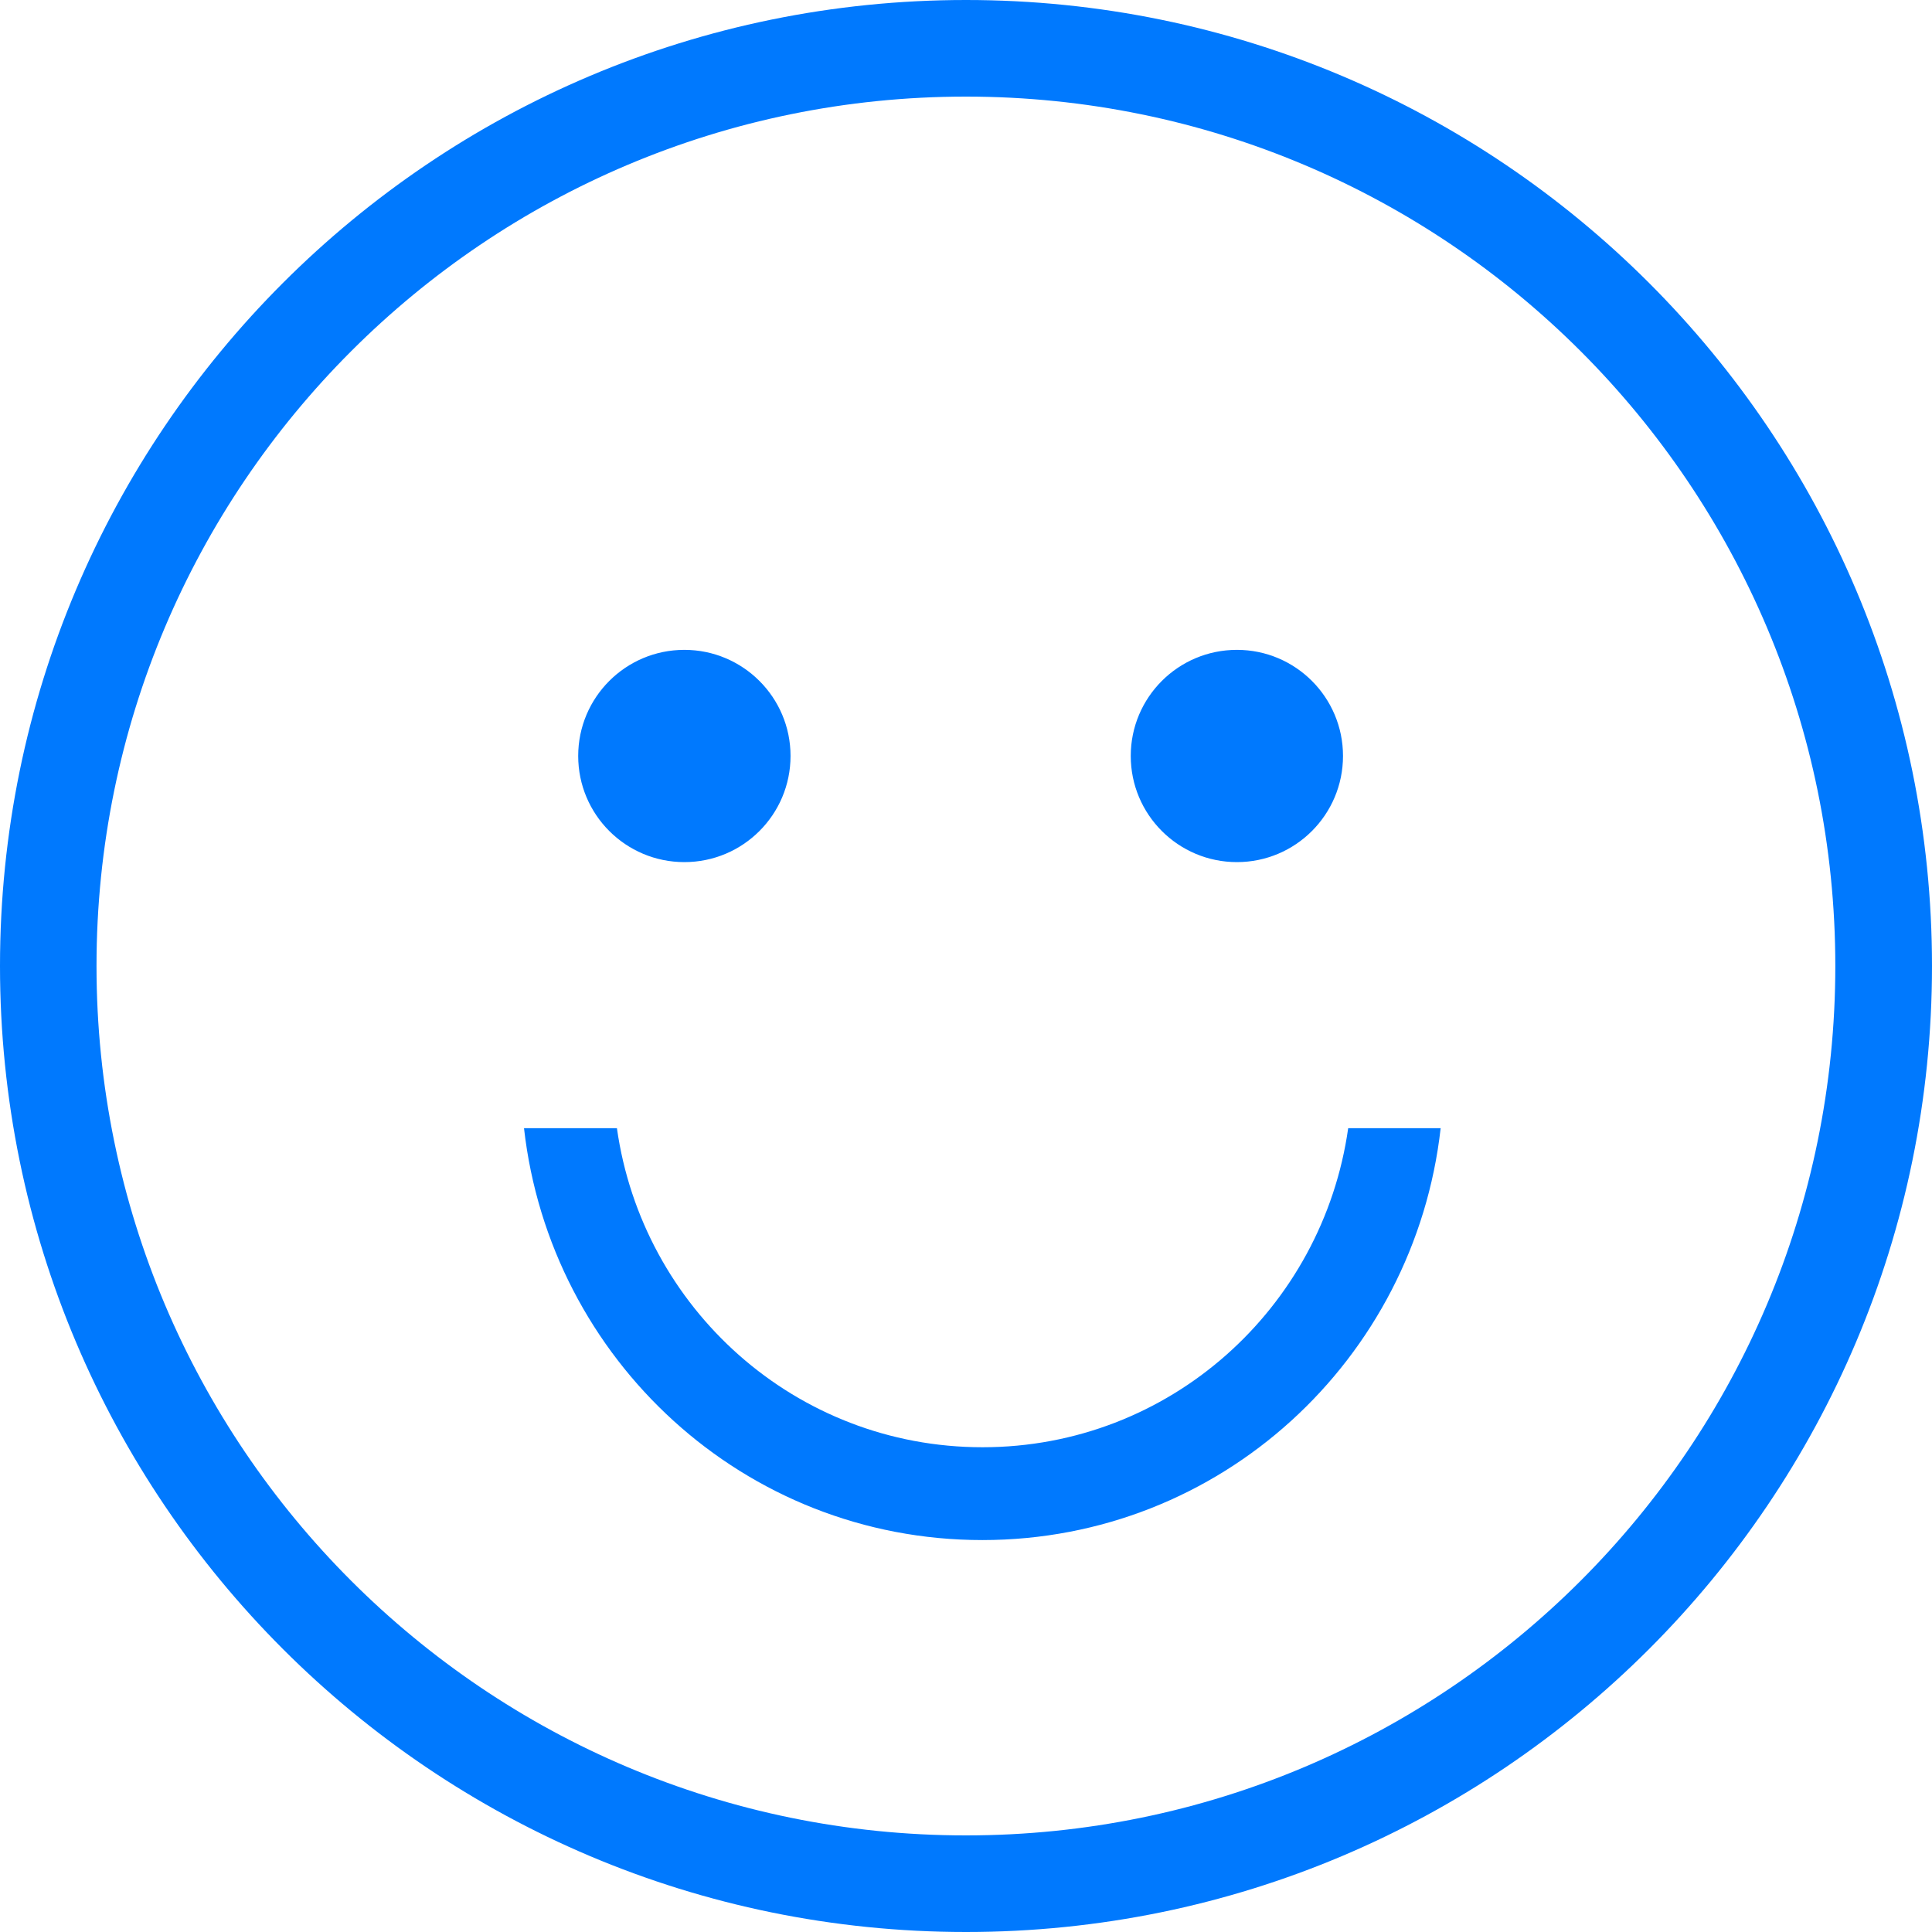
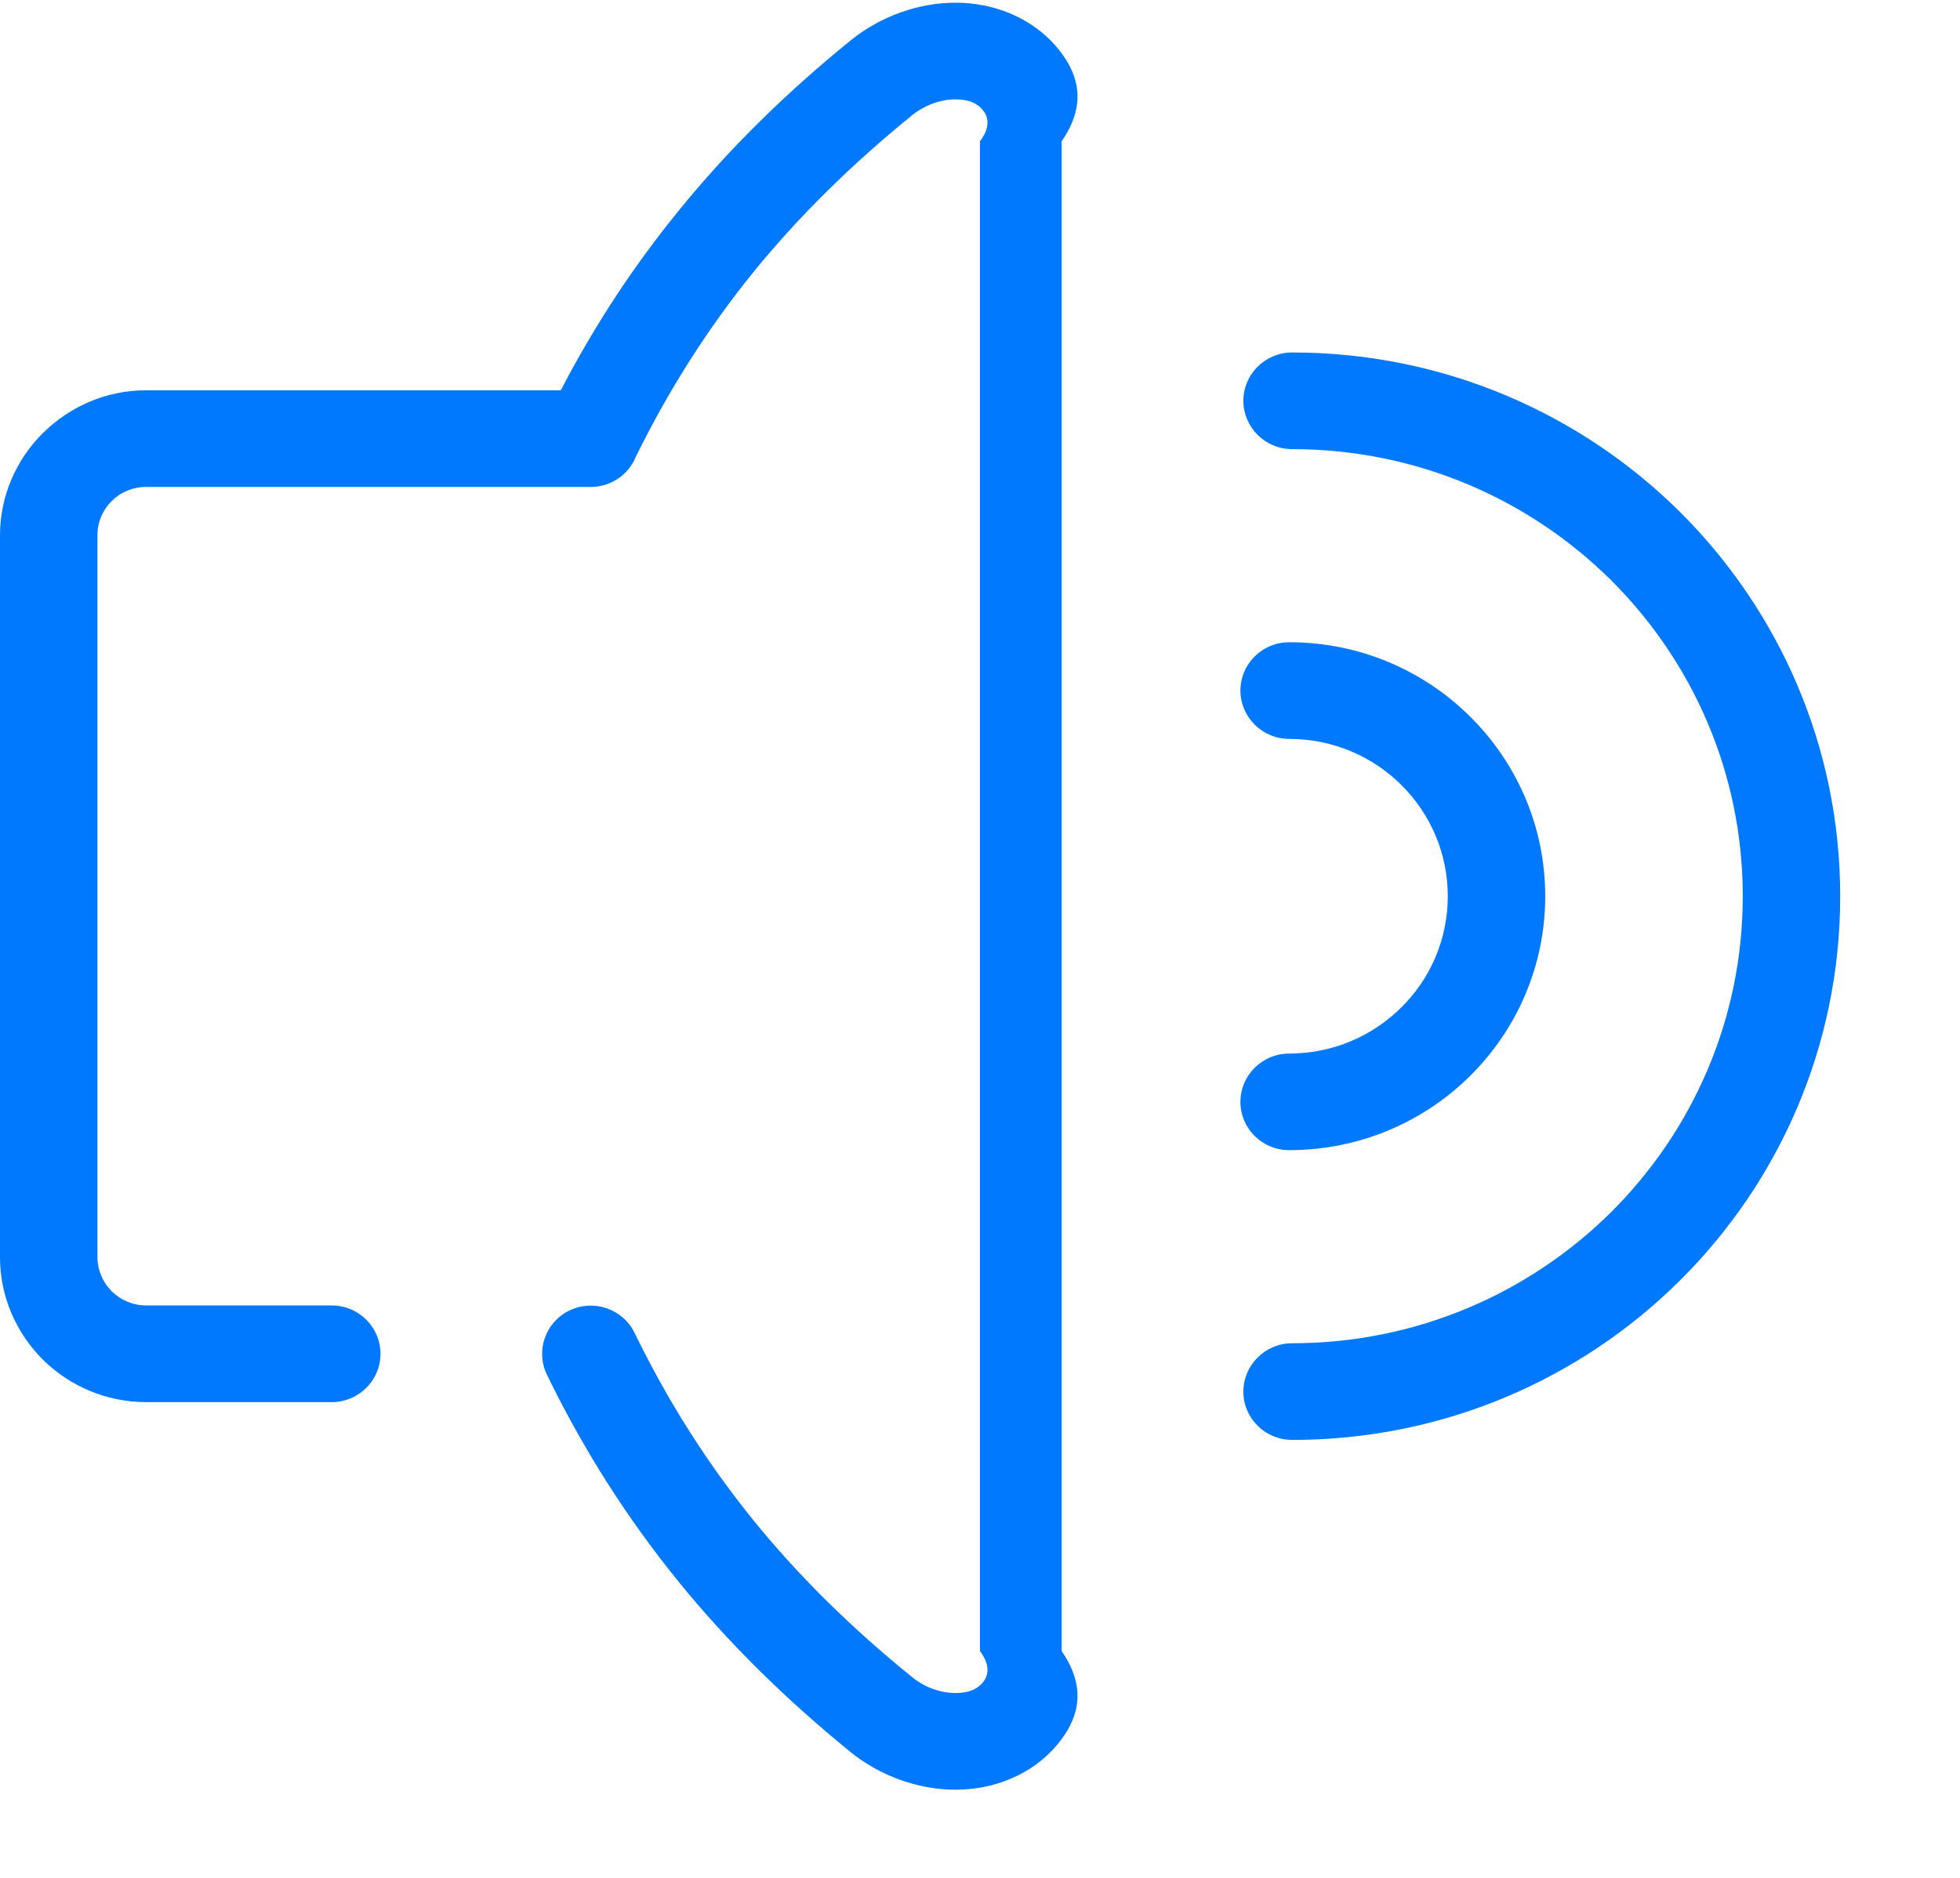
- <svg xmlns="http://www.w3.org/2000/svg" version="1.1" width="22px" height="22px">
-   <g transform="matrix(1 0 0 1 -112 -541 )">
-     <path d="M 15.352 12.847  C 15.062 14.897  13.318 16.48  11.188 16.48  C 9.058 16.48  7.315 14.897  7.025 12.847  L 5.967 12.847  C 6.264 15.481  8.473 17.537  11.186 17.537  C 13.9 17.537  16.109 15.481  16.405 12.847  L 15.352 12.847  Z M 22 11  C 22 4.925  17.075 0  11 0  C 4.925 0  0 4.925  0 11  C 0 17.075  4.925 22  11 22  C 17.075 22  22 17.075  22 11  Z M 20.899 11  C 20.899 16.467  16.467 20.9  10.999 20.9  C 5.531 20.9  1.099 16.467  1.099 11  C 1.099 5.532  5.531 1.1  10.999 1.1  C 16.467 1.1  20.899 5.532  20.899 11  Z M 12.876 8.608  C 12.876 9.276  13.417 9.817  14.085 9.817  C 14.752 9.817  15.293 9.276  15.293 8.608  C 15.293 7.941  14.752 7.4  14.085 7.4  C 13.417 7.4  12.876 7.941  12.876 8.608  Z M 6.584 8.608  C 6.584 9.276  7.125 9.817  7.793 9.817  C 8.461 9.817  9.002 9.276  9.002 8.608  C 9.002 7.941  8.46 7.4  7.793 7.4  C 7.125 7.4  6.584 7.941  6.584 8.608  Z " fill-rule="nonzero" fill="#0079fe" stroke="none" transform="matrix(1 0 0 1 112 541 )" />
+ <svg xmlns="http://www.w3.org/2000/svg" version="1.1" width="24px" height="23px">
+   <g transform="matrix(1 0 0 1 -1026 -246 )">
+     <path d="M 4.063 15.989  C 4.392 15.989  4.659 16.255  4.659 16.581  C 4.659 16.907  4.392 17.173  4.063 17.173  L 1.789 17.173  C 1.297 17.173  0.849 16.973  0.525 16.653  C 0.202 16.33  0 15.886  0 15.398  L 0 6.556  C 0 6.07  0.202 5.626  0.525 5.304  L 0.526 5.302  L 0.528 5.302  L 0.534 5.296  C 0.859 4.978  1.302 4.78  1.789 4.78  L 6.867 4.78  C 7.281 3.984  7.757 3.261  8.301 2.592  C 8.918 1.83  9.62 1.142  10.411 0.499  C 10.784 0.195  11.254 0.033  11.7 0.033  C 11.932 0.033  12.16 0.077  12.373 0.166  C 12.597 0.261  12.797 0.403  12.956 0.597  C 13.186 0.877  13.33 1.254  13 1.73  L 13 20.223  C 13.33 20.7  13.186 21.076  12.956 21.356  C 12.797 21.55  12.597 21.694  12.373 21.787  C 12.16 21.877  11.932 21.92  11.7 21.92  C 11.254 21.92  10.784 21.759  10.411 21.456  C 9.62 20.811  8.918 20.123  8.301 19.362  C 7.683 18.6  7.15 17.768  6.698 16.839  C 6.554 16.545  6.679 16.191  6.975 16.05  C 7.272 15.908  7.626 16.032  7.77 16.324  C 8.182 17.172  8.666 17.929  9.227 18.622  C 9.788 19.313  10.431 19.943  11.166 20.539  C 11.323 20.668  11.519 20.736  11.7 20.736  C 11.779 20.736  11.85 20.725  11.908 20.7  C 11.955 20.68  11.999 20.649  12.034 20.608  C 12.097 20.53  12.137 20.405  12 20.223  L 12 1.73  C 12.137 1.548  12.097 1.423  12.034 1.347  C 11.999 1.304  11.955 1.273  11.908 1.253  C 11.85 1.229  11.779 1.217  11.7 1.217  C 11.519 1.217  11.323 1.286  11.166 1.414  C 10.431 2.01  9.788 2.642  9.227 3.331  C 8.674 4.013  8.197 4.759  7.787 5.591  C 7.7 5.81  7.484 5.964  7.234 5.964  L 1.789 5.964  C 1.625 5.964  1.475 6.029  1.368 6.136  L 1.366 6.139  C 1.259 6.244  1.193 6.392  1.193 6.556  L 1.193 15.398  C 1.193 15.559  1.261 15.708  1.368 15.816  C 1.477 15.922  1.626 15.989  1.789 15.989  L 4.063 15.989  Z M 15.786 14.087  C 15.457 14.087  15.189 13.823  15.189 13.496  C 15.189 13.169  15.457 12.904  15.786 12.904  C 16.322 12.904  16.808 12.688  17.159 12.339  C 17.511 11.992  17.728 11.508  17.728 10.977  C 17.728 10.445  17.511 9.963  17.159 9.614  C 16.808 9.265  16.322 9.05  15.786 9.05  C 15.457 9.05  15.189 8.784  15.189 8.457  C 15.189 8.131  15.457 7.866  15.786 7.866  C 16.652 7.866  17.435 8.214  18.002 8.777  C 18.57 9.341  18.921 10.118  18.921 10.977  C 18.921 11.835  18.57 12.614  18.002 13.177  C 17.435 13.739  16.652 14.087  15.786 14.087  Z M 15.823 17.636  C 15.493 17.636  15.225 17.372  15.225 17.045  C 15.225 16.718  15.493 16.452  15.823 16.452  C 17.347 16.452  18.726 15.839  19.725 14.849  C 20.722 13.858  21.34 12.489  21.34 10.977  C 21.34 9.464  20.722 8.096  19.725 7.104  C 18.726 6.114  17.347 5.501  15.823 5.501  C 15.493 5.501  15.225 5.235  15.225 4.908  C 15.225 4.583  15.493 4.317  15.823 4.317  C 17.676 4.317  19.353 5.063  20.568 6.267  C 21.781 7.473  22.533 9.139  22.533 10.977  C 22.533 12.816  21.781 14.482  20.568 15.686  C 19.353 16.892  17.676 17.636  15.823 17.636  Z M 1.368 5.304  L 0.534 5.296  C 0.767 5.072  1.139 5.075  1.368 5.304  Z " fill-rule="nonzero" fill="#0079fe" stroke="none" transform="matrix(1 0 0 1 1026 246 )" />
  </g>
</svg>
